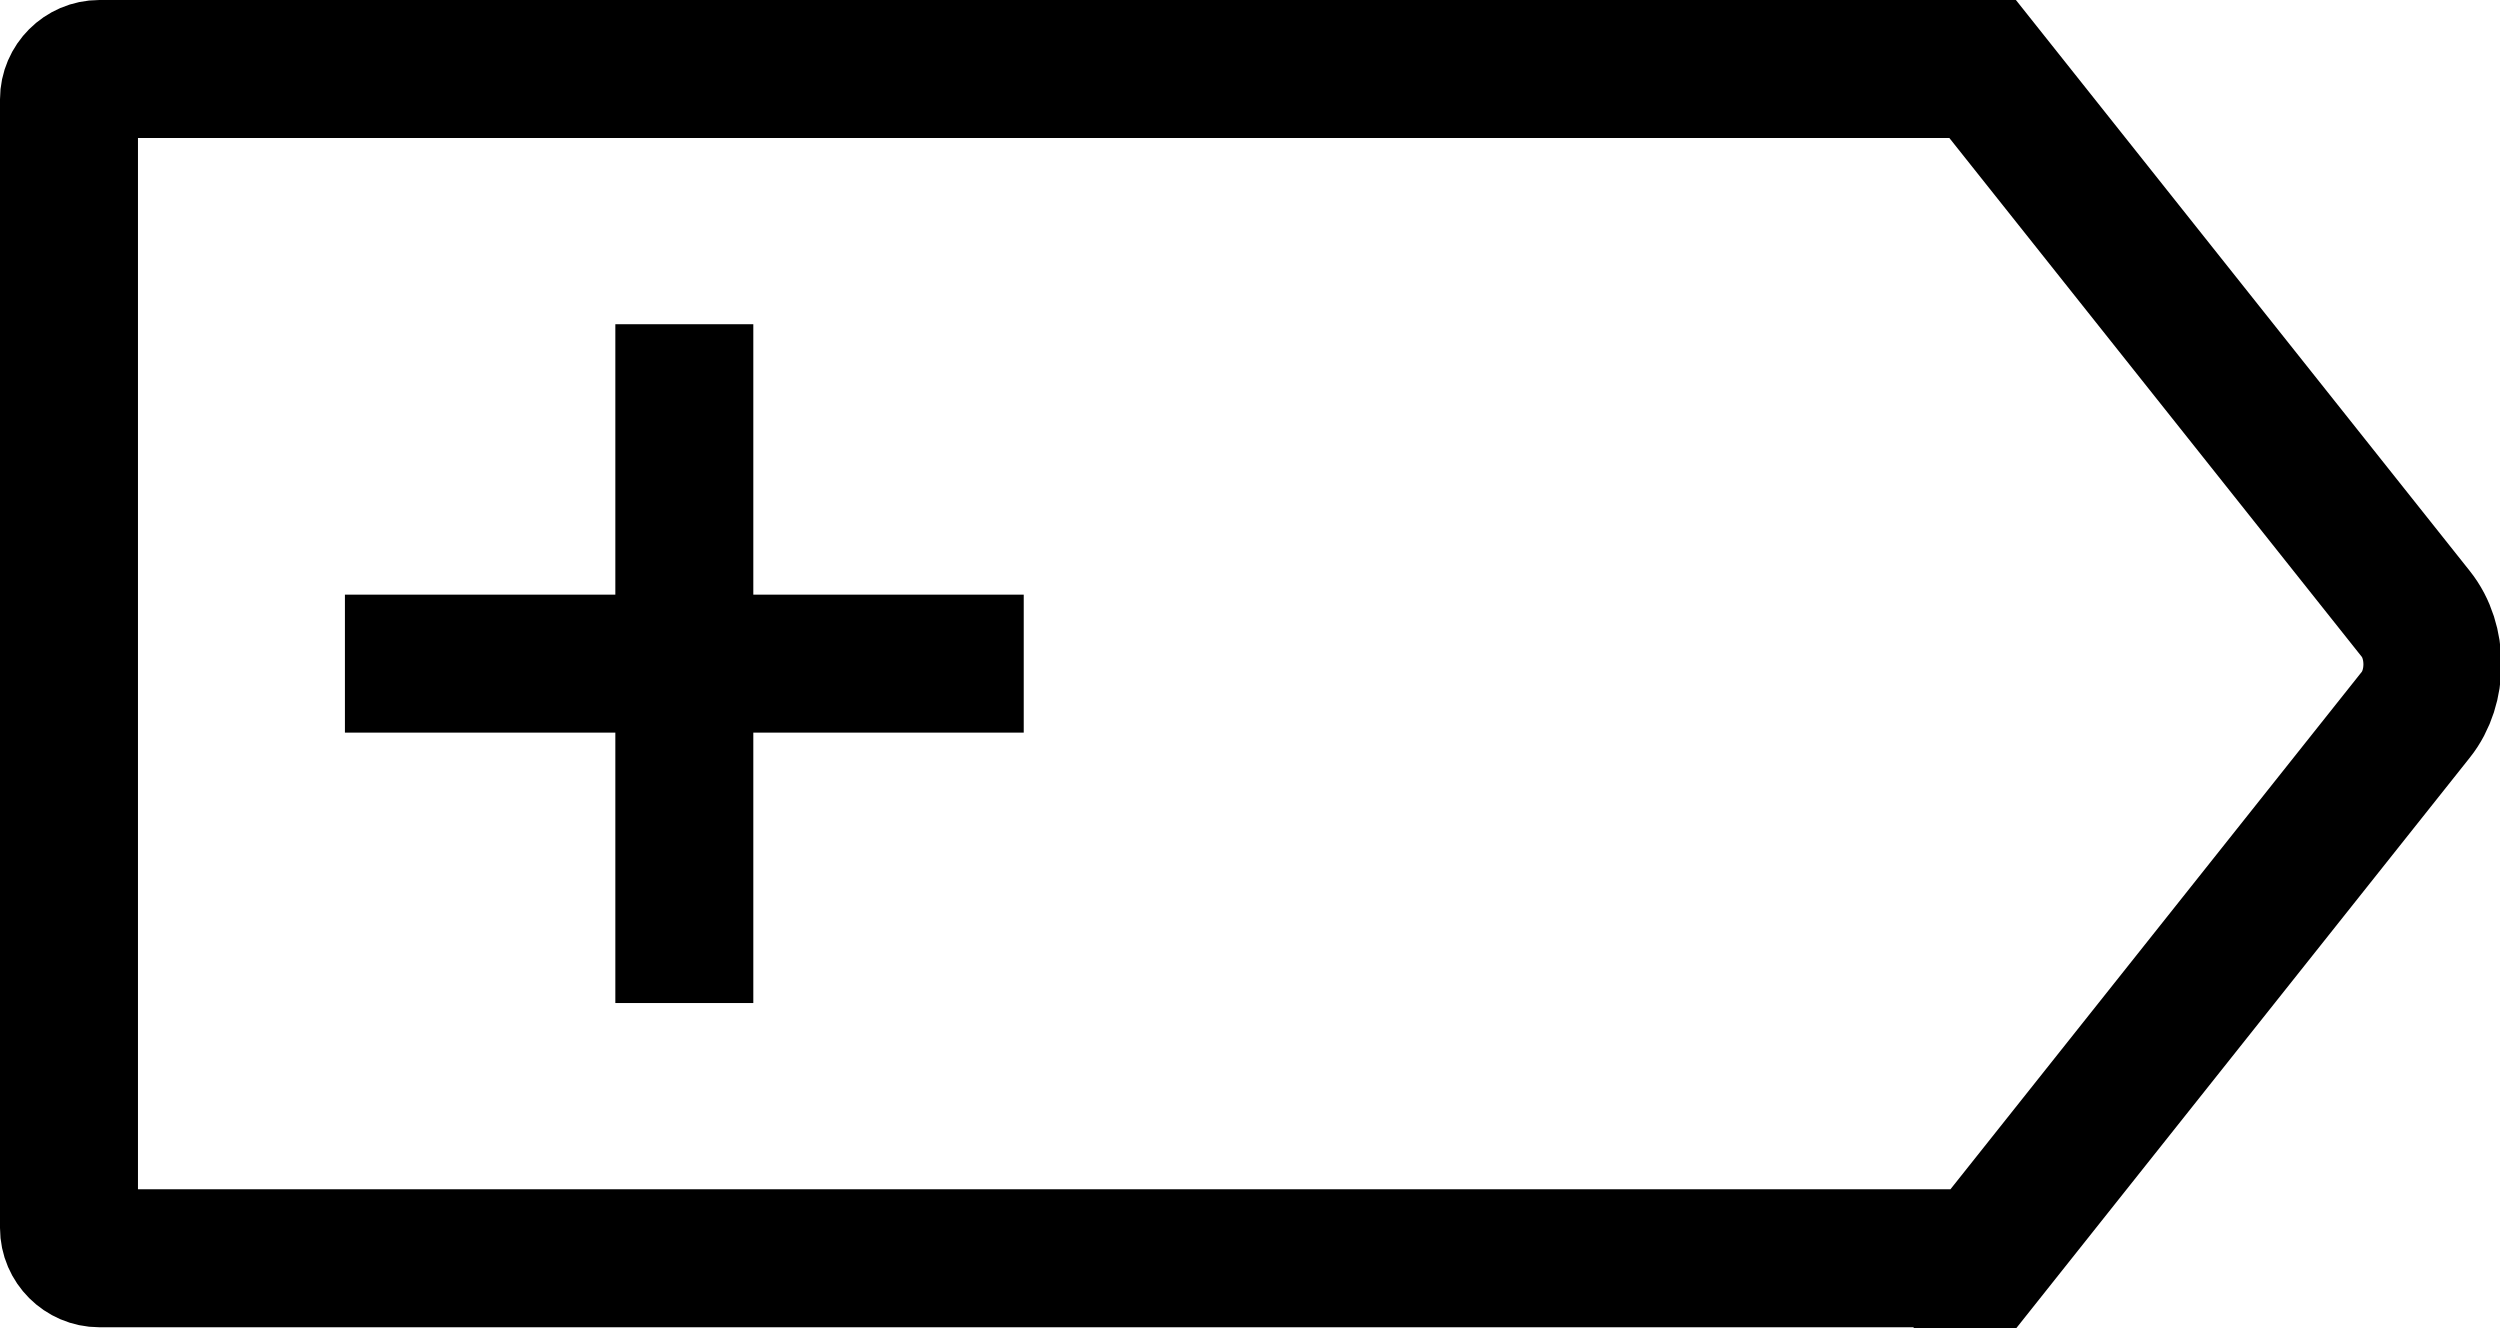
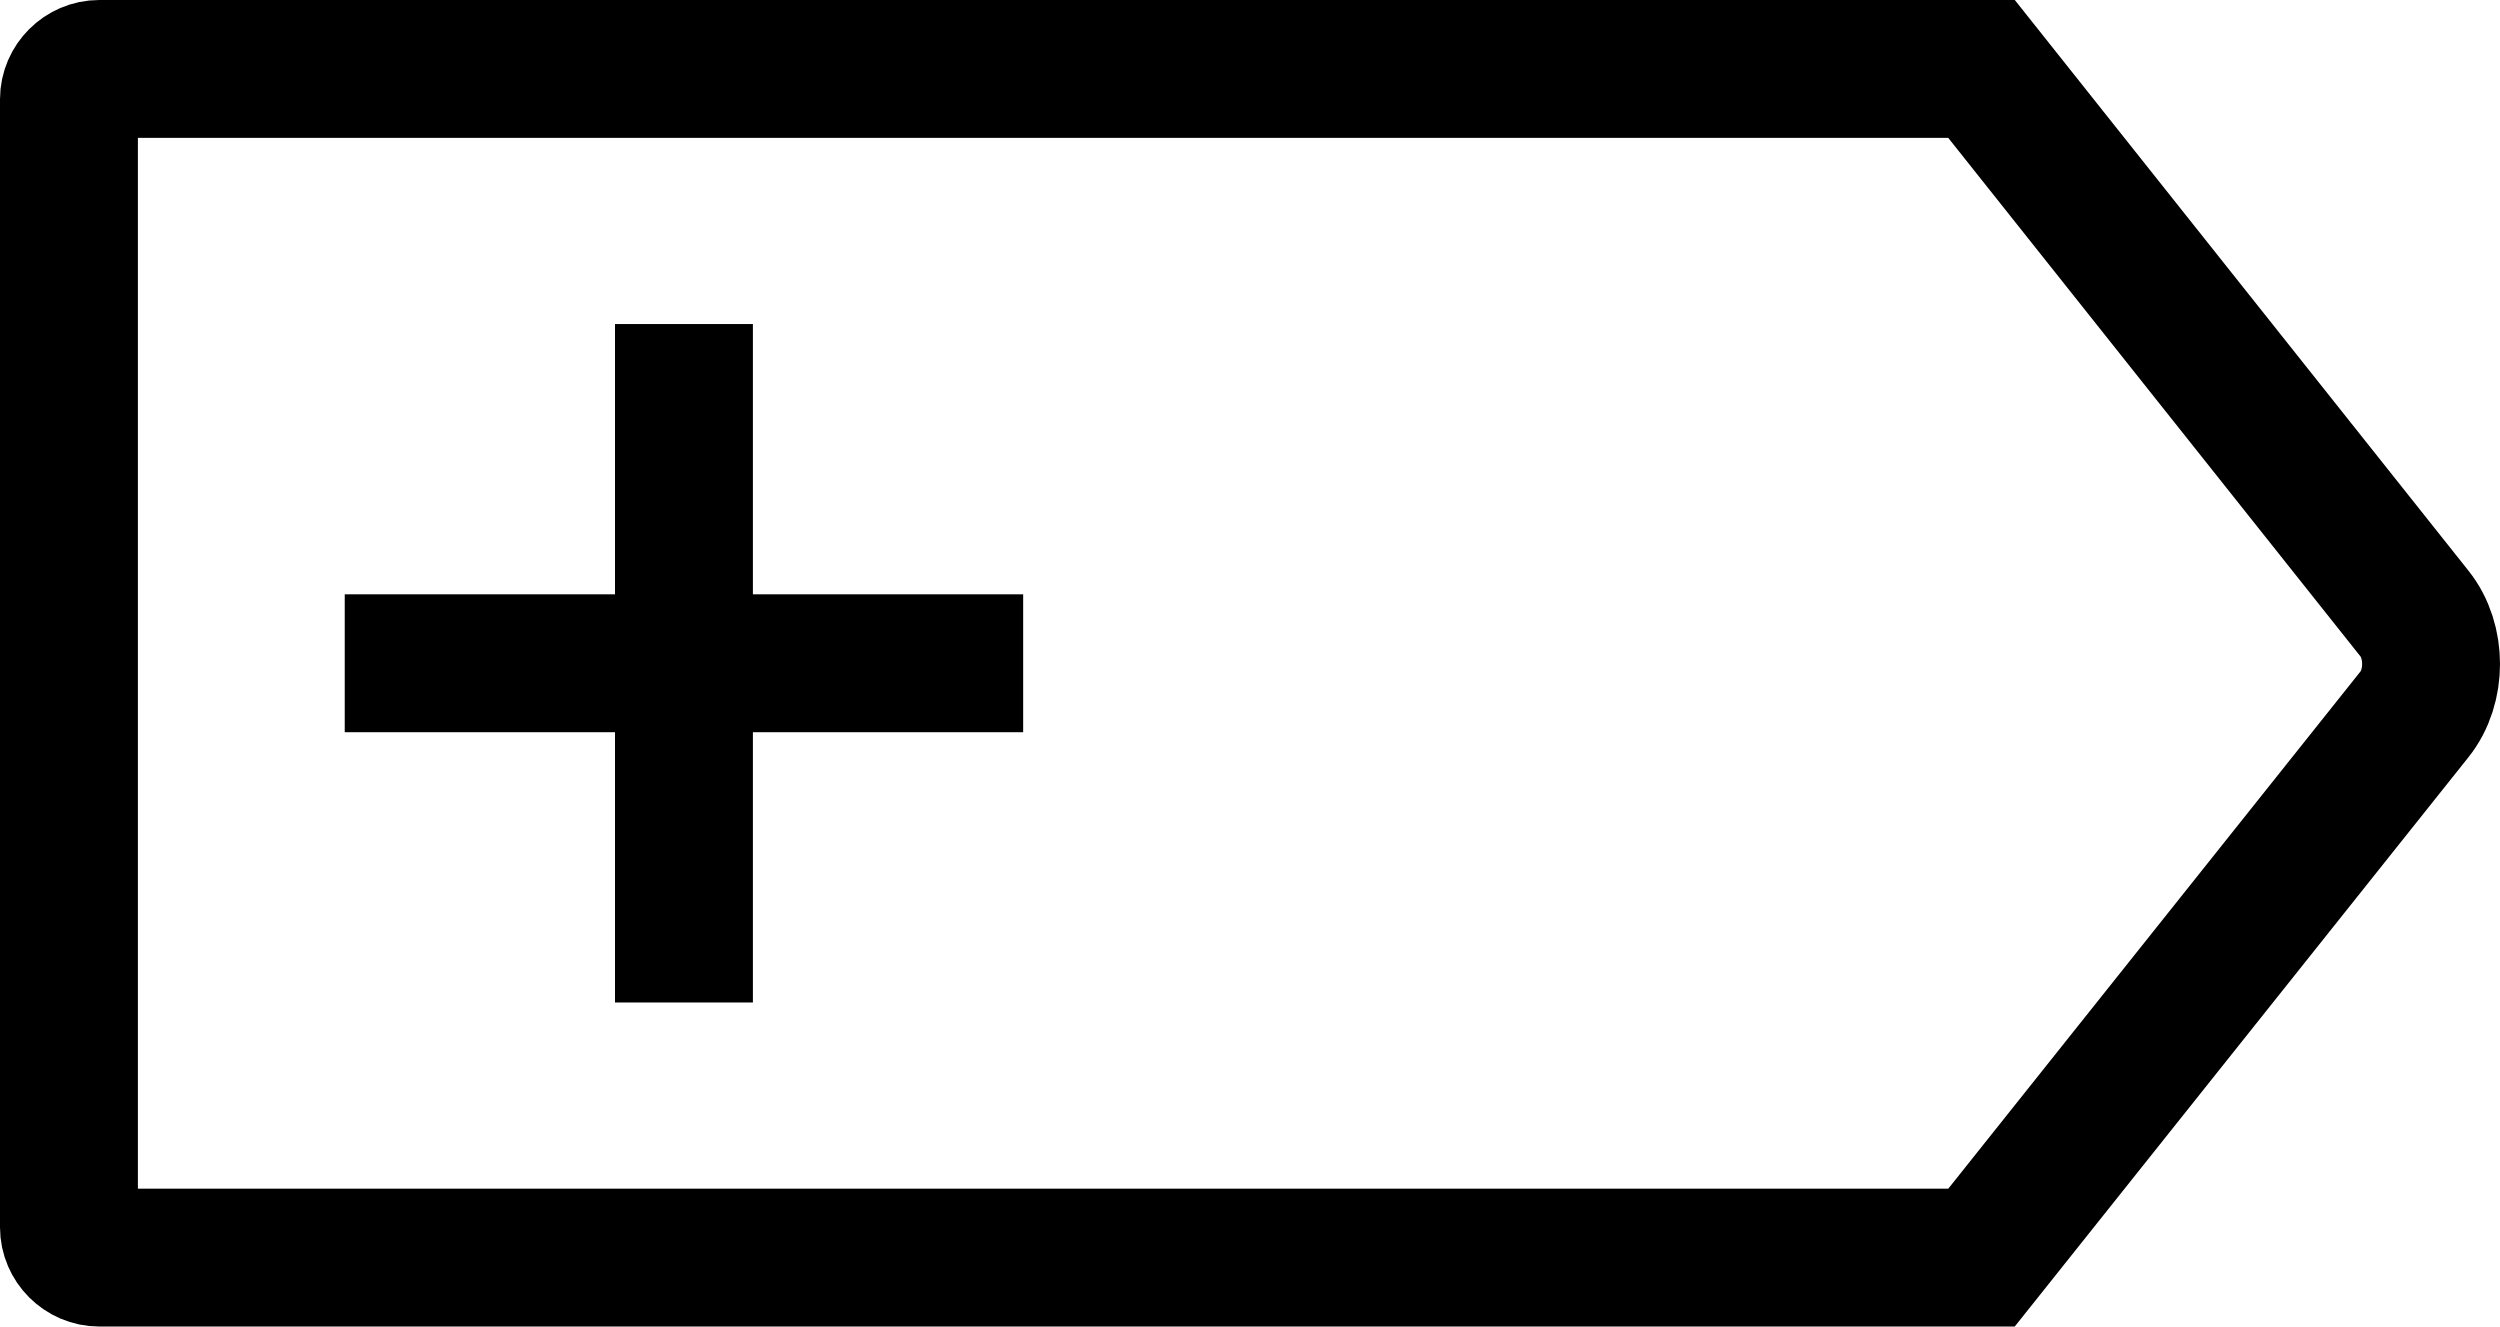
- <svg xmlns="http://www.w3.org/2000/svg" id="Layer_1" data-name="Layer 1" viewBox="0 0 18.12 9.62">
+ <svg xmlns="http://www.w3.org/2000/svg" id="Layer_1" data-name="Layer 1" viewBox="0 0 18.13 9.62">
  <defs>
    <style>
      .cls-1 {
        fill: none;
        stroke: #000;
        stroke-miterlimit: 10;
      }
    </style>
  </defs>
-   <path class="cls-1" d="m14.37,9.12H.72c-.12,0-.22-.1-.22-.22V.72c0-.12.1-.22.22-.22h13.65l3.14,3.95c.16.2.16.53,0,.73l-3.14,3.95Z" />
+   <path class="cls-1" d="m.72,9.12c-.12,0-.22-.1-.22-.22V.72c0-.12.1-.22.22-.22h13.65l3.14,3.95c.16.2.16.53,0,.73l-3.14,3.94H.72Z" />
  <line class="cls-1" x1="2.5" y1="4.81" x2="7.42" y2="4.81" />
  <line class="cls-1" x1="4.96" y1="2.35" x2="4.96" y2="7.27" />
</svg>
